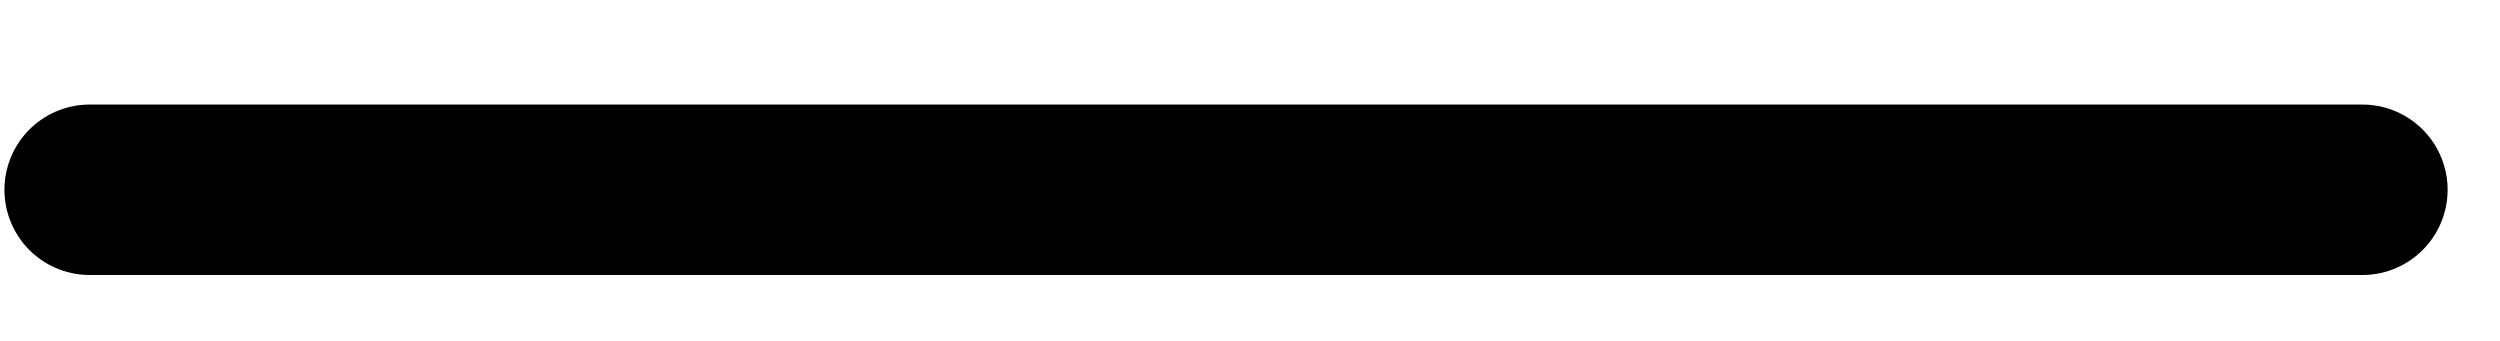
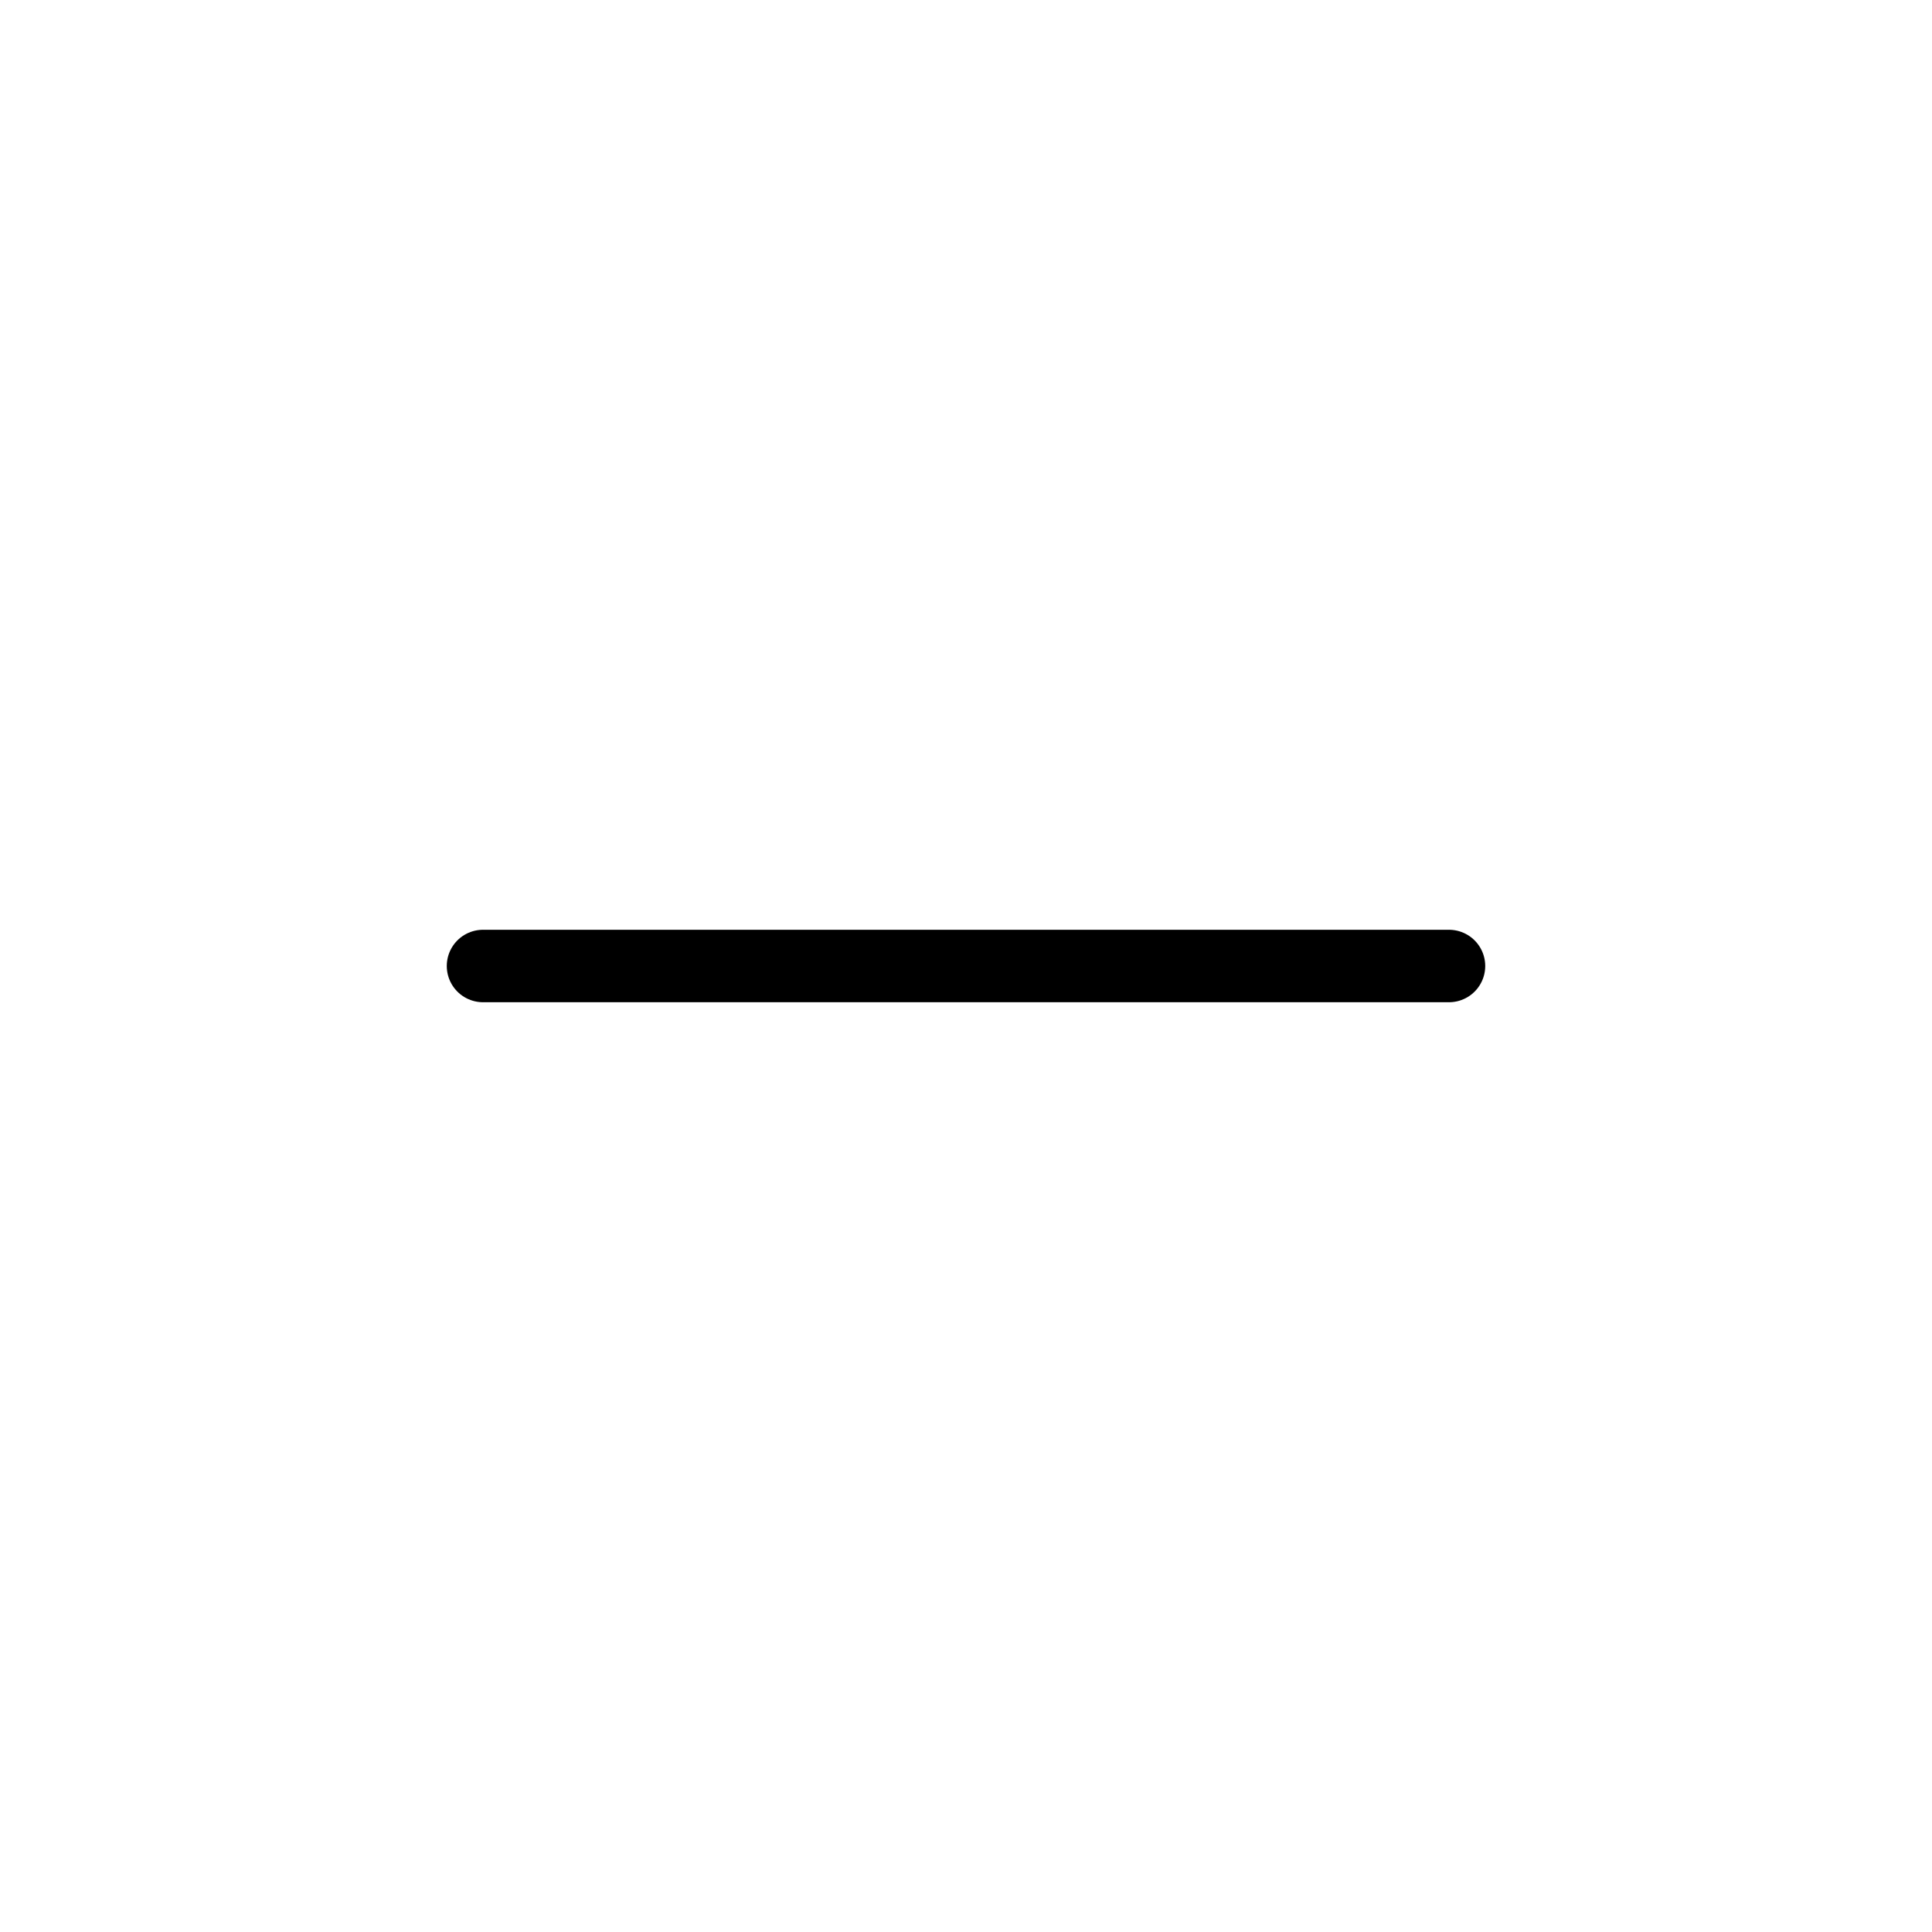
- <svg xmlns="http://www.w3.org/2000/svg" width="22" height="3" viewBox="0 0 22 3" fill="none">
-   <path d="M0.789 1.67H20.789" stroke="black" stroke-width="1.5" stroke-linecap="round" stroke-linejoin="round" />
+ <svg xmlns="http://www.w3.org/2000/svg" width="40" height="40" viewBox="0 0 40 40" fill="none">
+   <path d="M10 20H30" stroke="black" stroke-width="1.5" stroke-linecap="round" stroke-linejoin="round" />
</svg>
